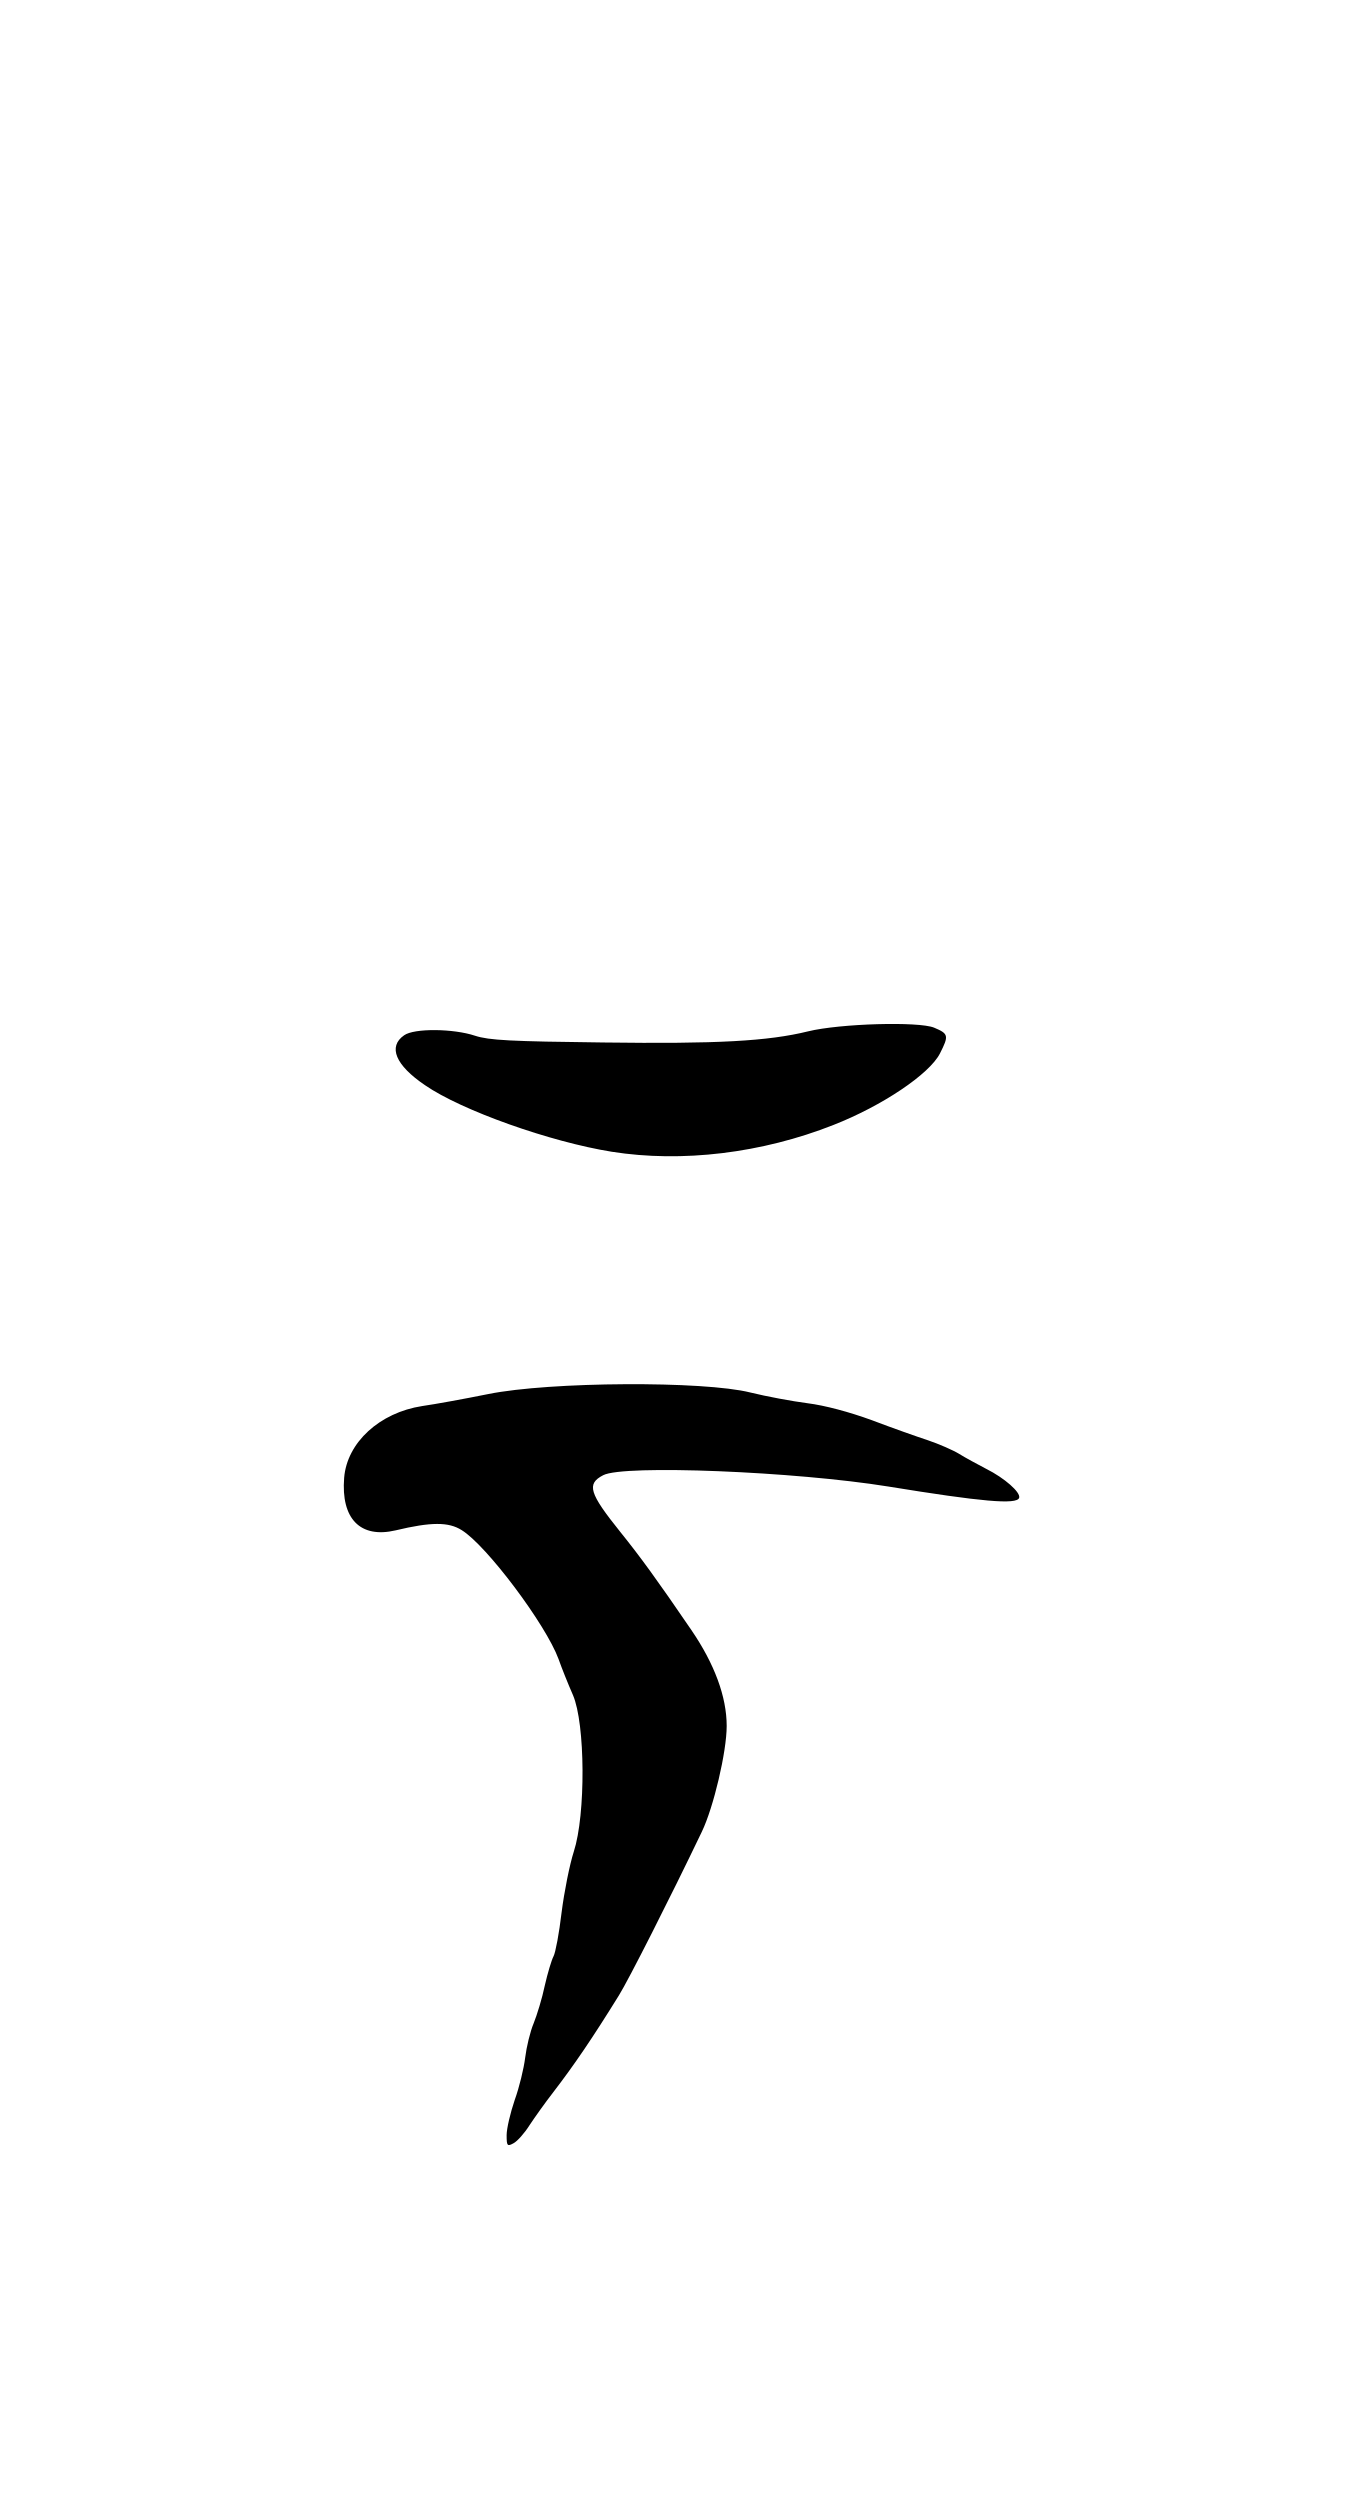
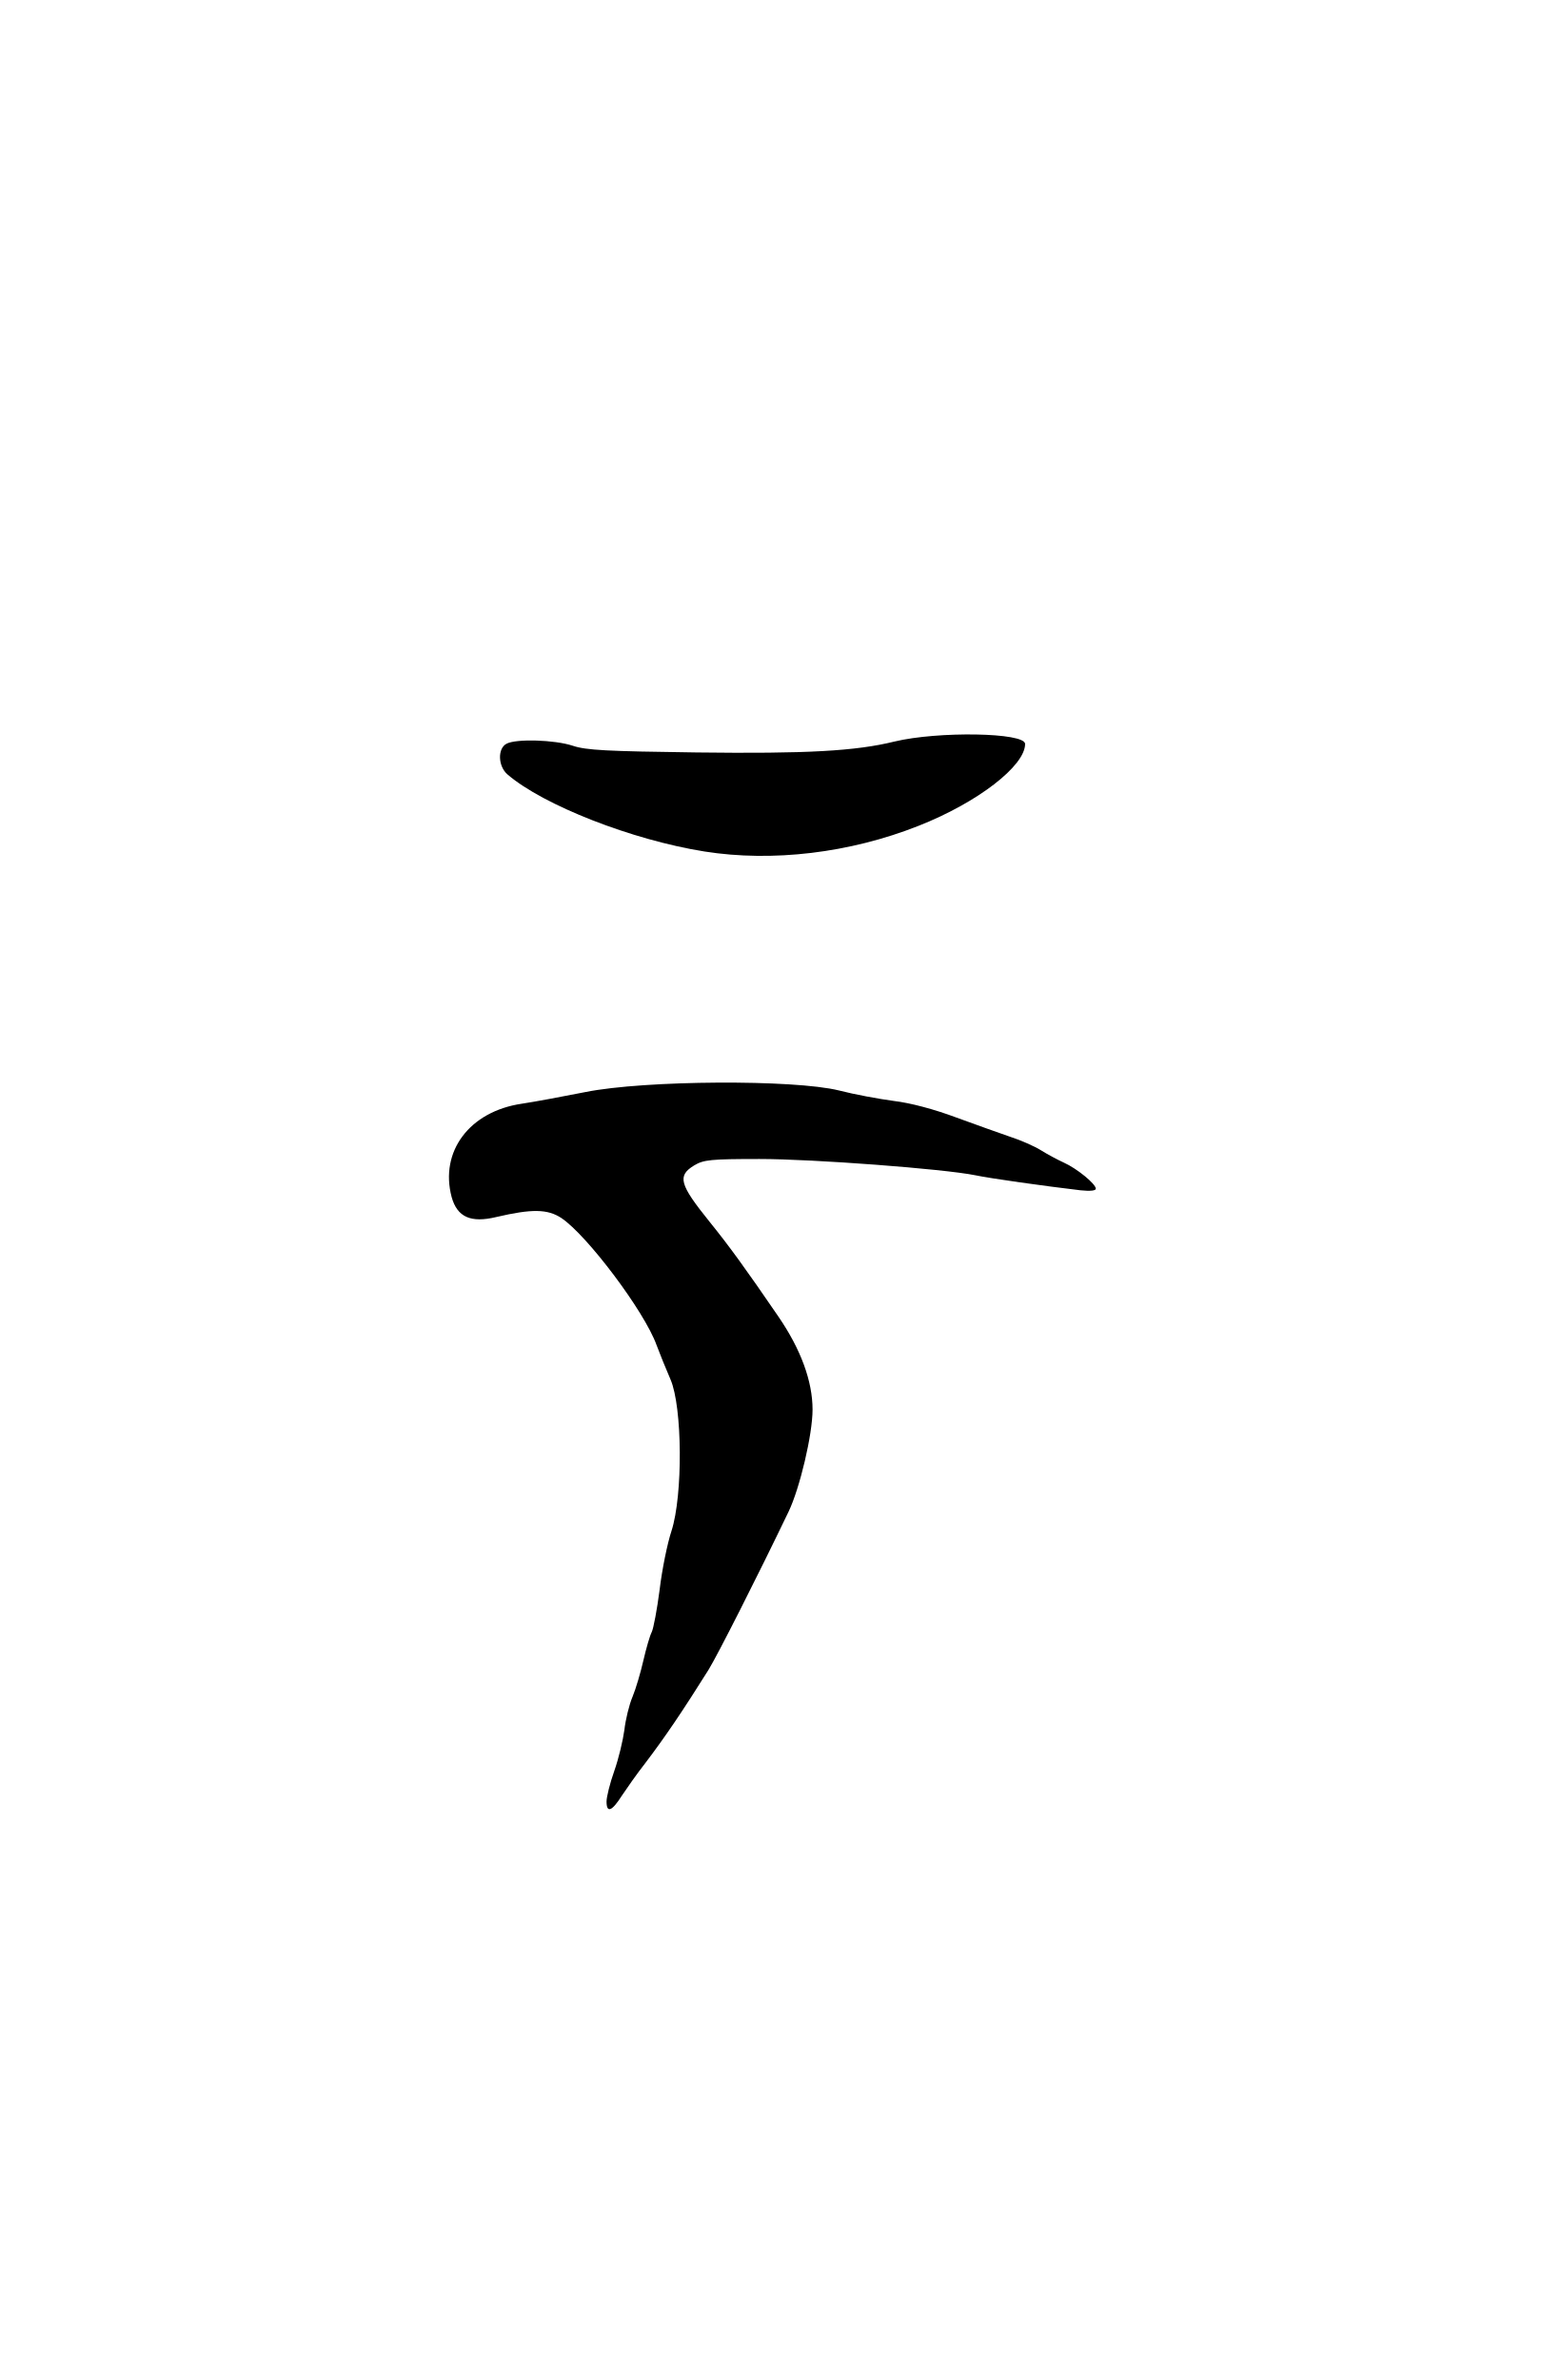
- <svg xmlns="http://www.w3.org/2000/svg" viewBox="0 0 62.36 114.63" width="62.36" height="114.63">
-   <path fill="currentColor" fill-rule="evenodd" d="M23.23 97.90C23.23 97.60 23.40 96.88 23.60 96.29C23.81 95.71 24.02 94.84 24.08 94.35C24.14 93.86 24.31 93.15 24.47 92.77C24.62 92.40 24.86 91.62 24.98 91.04C25.11 90.47 25.29 89.87 25.38 89.70C25.47 89.54 25.64 88.63 25.75 87.69C25.87 86.74 26.12 85.49 26.31 84.90C26.86 83.21 26.84 79.03 26.27 77.72C26.05 77.22 25.75 76.47 25.61 76.07C25.03 74.49 22.31 70.86 21.17 70.16C20.57 69.78 19.77 69.78 18.14 70.17C16.52 70.55 15.63 69.64 15.78 67.76C15.91 66.14 17.41 64.77 19.36 64.47C19.93 64.39 21.30 64.14 22.39 63.92C25.20 63.35 32.28 63.31 34.41 63.85C35.14 64.03 36.32 64.25 37.02 64.34C37.82 64.44 38.94 64.74 39.98 65.12C40.90 65.47 42.06 65.88 42.55 66.04C43.05 66.21 43.70 66.49 43.99 66.67C44.28 66.85 44.84 67.15 45.22 67.35C46.06 67.77 46.81 68.43 46.73 68.68C46.62 69.00 45.03 68.86 40.73 68.16C36.45 67.47 28.59 67.15 27.66 67.64C26.88 68.04 27.02 68.47 28.44 70.24C29.35 71.37 30.11 72.41 31.70 74.74C32.76 76.29 33.32 77.80 33.32 79.14C33.32 80.32 32.72 82.87 32.18 83.99C30.70 87.08 28.81 90.80 28.38 91.49C27.16 93.46 26.33 94.68 25.37 95.93C24.99 96.42 24.50 97.11 24.27 97.46C24.05 97.81 23.72 98.18 23.55 98.27C23.26 98.43 23.23 98.40 23.23 97.90ZM28.05 52.81C25.24 52.36 21.17 50.92 19.49 49.76C18.13 48.84 17.78 47.99 18.53 47.47C18.99 47.14 20.79 47.16 21.78 47.49C22.42 47.70 23.41 47.75 27.66 47.80C32.89 47.87 35.22 47.74 37.05 47.29C38.52 46.93 42.12 46.83 42.83 47.12C43.50 47.40 43.51 47.49 43.10 48.30C42.62 49.25 40.44 50.71 38.22 51.58C34.93 52.88 31.27 53.32 28.05 52.81Z" />
+ <svg xmlns="http://www.w3.org/2000/svg" viewBox="0 0 77.81 120.13" width="77.81" height="120.13">
+   <path fill="currentColor" fill-rule="evenodd" d="M30.62 90.93C30.62 90.70 30.79 90.01 31.01 89.39C31.23 88.77 31.45 87.84 31.52 87.32C31.58 86.80 31.76 86.05 31.93 85.65C32.10 85.24 32.34 84.42 32.48 83.81C32.62 83.20 32.81 82.55 32.90 82.38C32.99 82.20 33.17 81.24 33.30 80.24C33.42 79.23 33.69 77.90 33.90 77.27C34.48 75.47 34.45 71.02 33.85 69.63C33.62 69.10 33.30 68.31 33.14 67.88C32.53 66.19 29.64 62.35 28.34 61.48C27.64 61.02 26.85 61.01 25.05 61.43C23.76 61.74 23.08 61.43 22.80 60.42C22.19 58.12 23.70 56.10 26.34 55.71C26.95 55.62 28.40 55.35 29.56 55.12C32.55 54.52 40.08 54.48 42.35 55.04C43.12 55.24 44.37 55.47 45.12 55.57C45.97 55.67 47.16 55.99 48.26 56.40C49.24 56.76 50.48 57.20 51.00 57.38C51.53 57.55 52.23 57.86 52.55 58.06C52.87 58.26 53.39 58.54 53.70 58.68C54.37 58.98 55.32 59.76 55.32 60.00C55.32 60.10 55.04 60.13 54.55 60.08C52.76 59.87 49.98 59.48 49.23 59.32C47.65 59.00 41.07 58.50 38.34 58.50C35.87 58.50 35.52 58.54 35.05 58.82C34.18 59.35 34.29 59.77 35.83 61.68C36.80 62.88 37.61 63.99 39.30 66.46C40.43 68.11 41.02 69.72 41.02 71.15C41.02 72.40 40.38 75.11 39.81 76.30C38.23 79.59 36.22 83.55 35.77 84.28C34.46 86.37 33.58 87.67 32.57 89.00C32.16 89.52 31.64 90.27 31.39 90.64C30.89 91.43 30.62 91.53 30.62 90.93ZM35.57 42.98C31.91 42.40 27.42 40.64 25.62 39.09C25.14 38.68 25.11 37.78 25.57 37.54C26.05 37.28 28.00 37.34 28.91 37.64C29.59 37.87 30.64 37.92 35.17 37.98C40.72 38.05 43.20 37.91 45.15 37.43C47.35 36.90 51.75 36.97 51.75 37.55C51.75 38.66 49.35 40.51 46.38 41.68C42.90 43.06 39.00 43.52 35.57 42.98Z" />
</svg>
